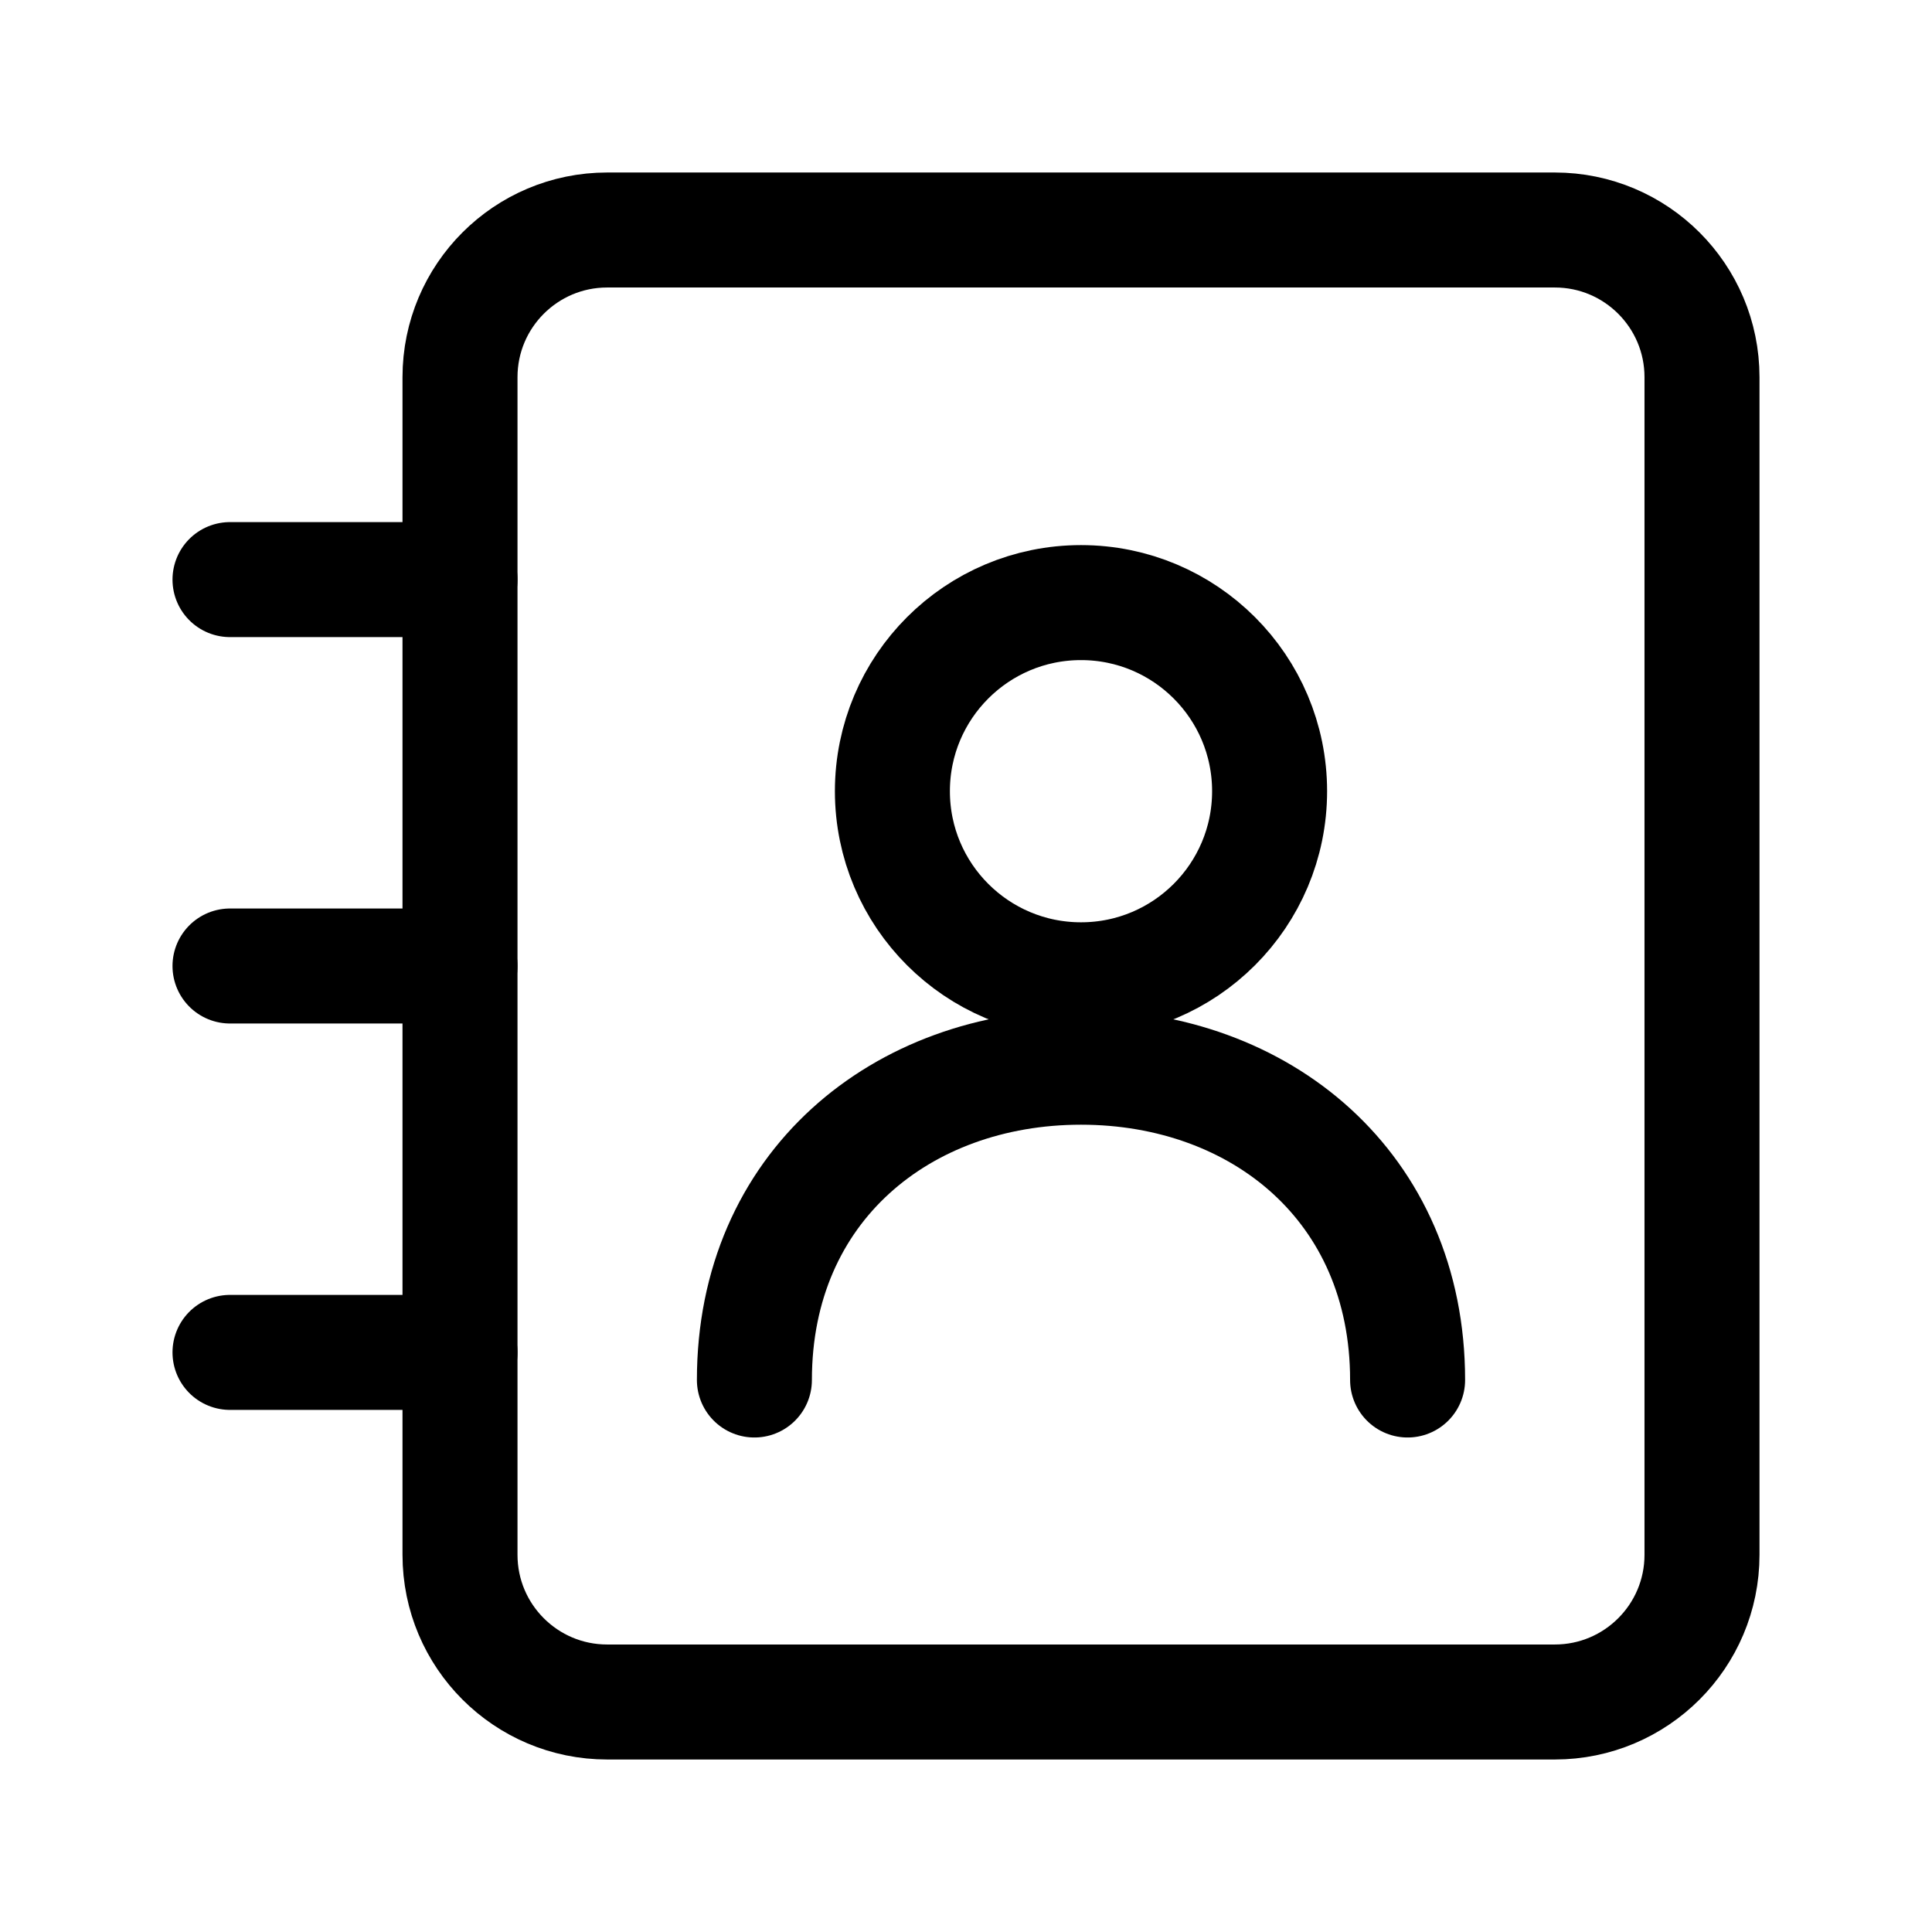
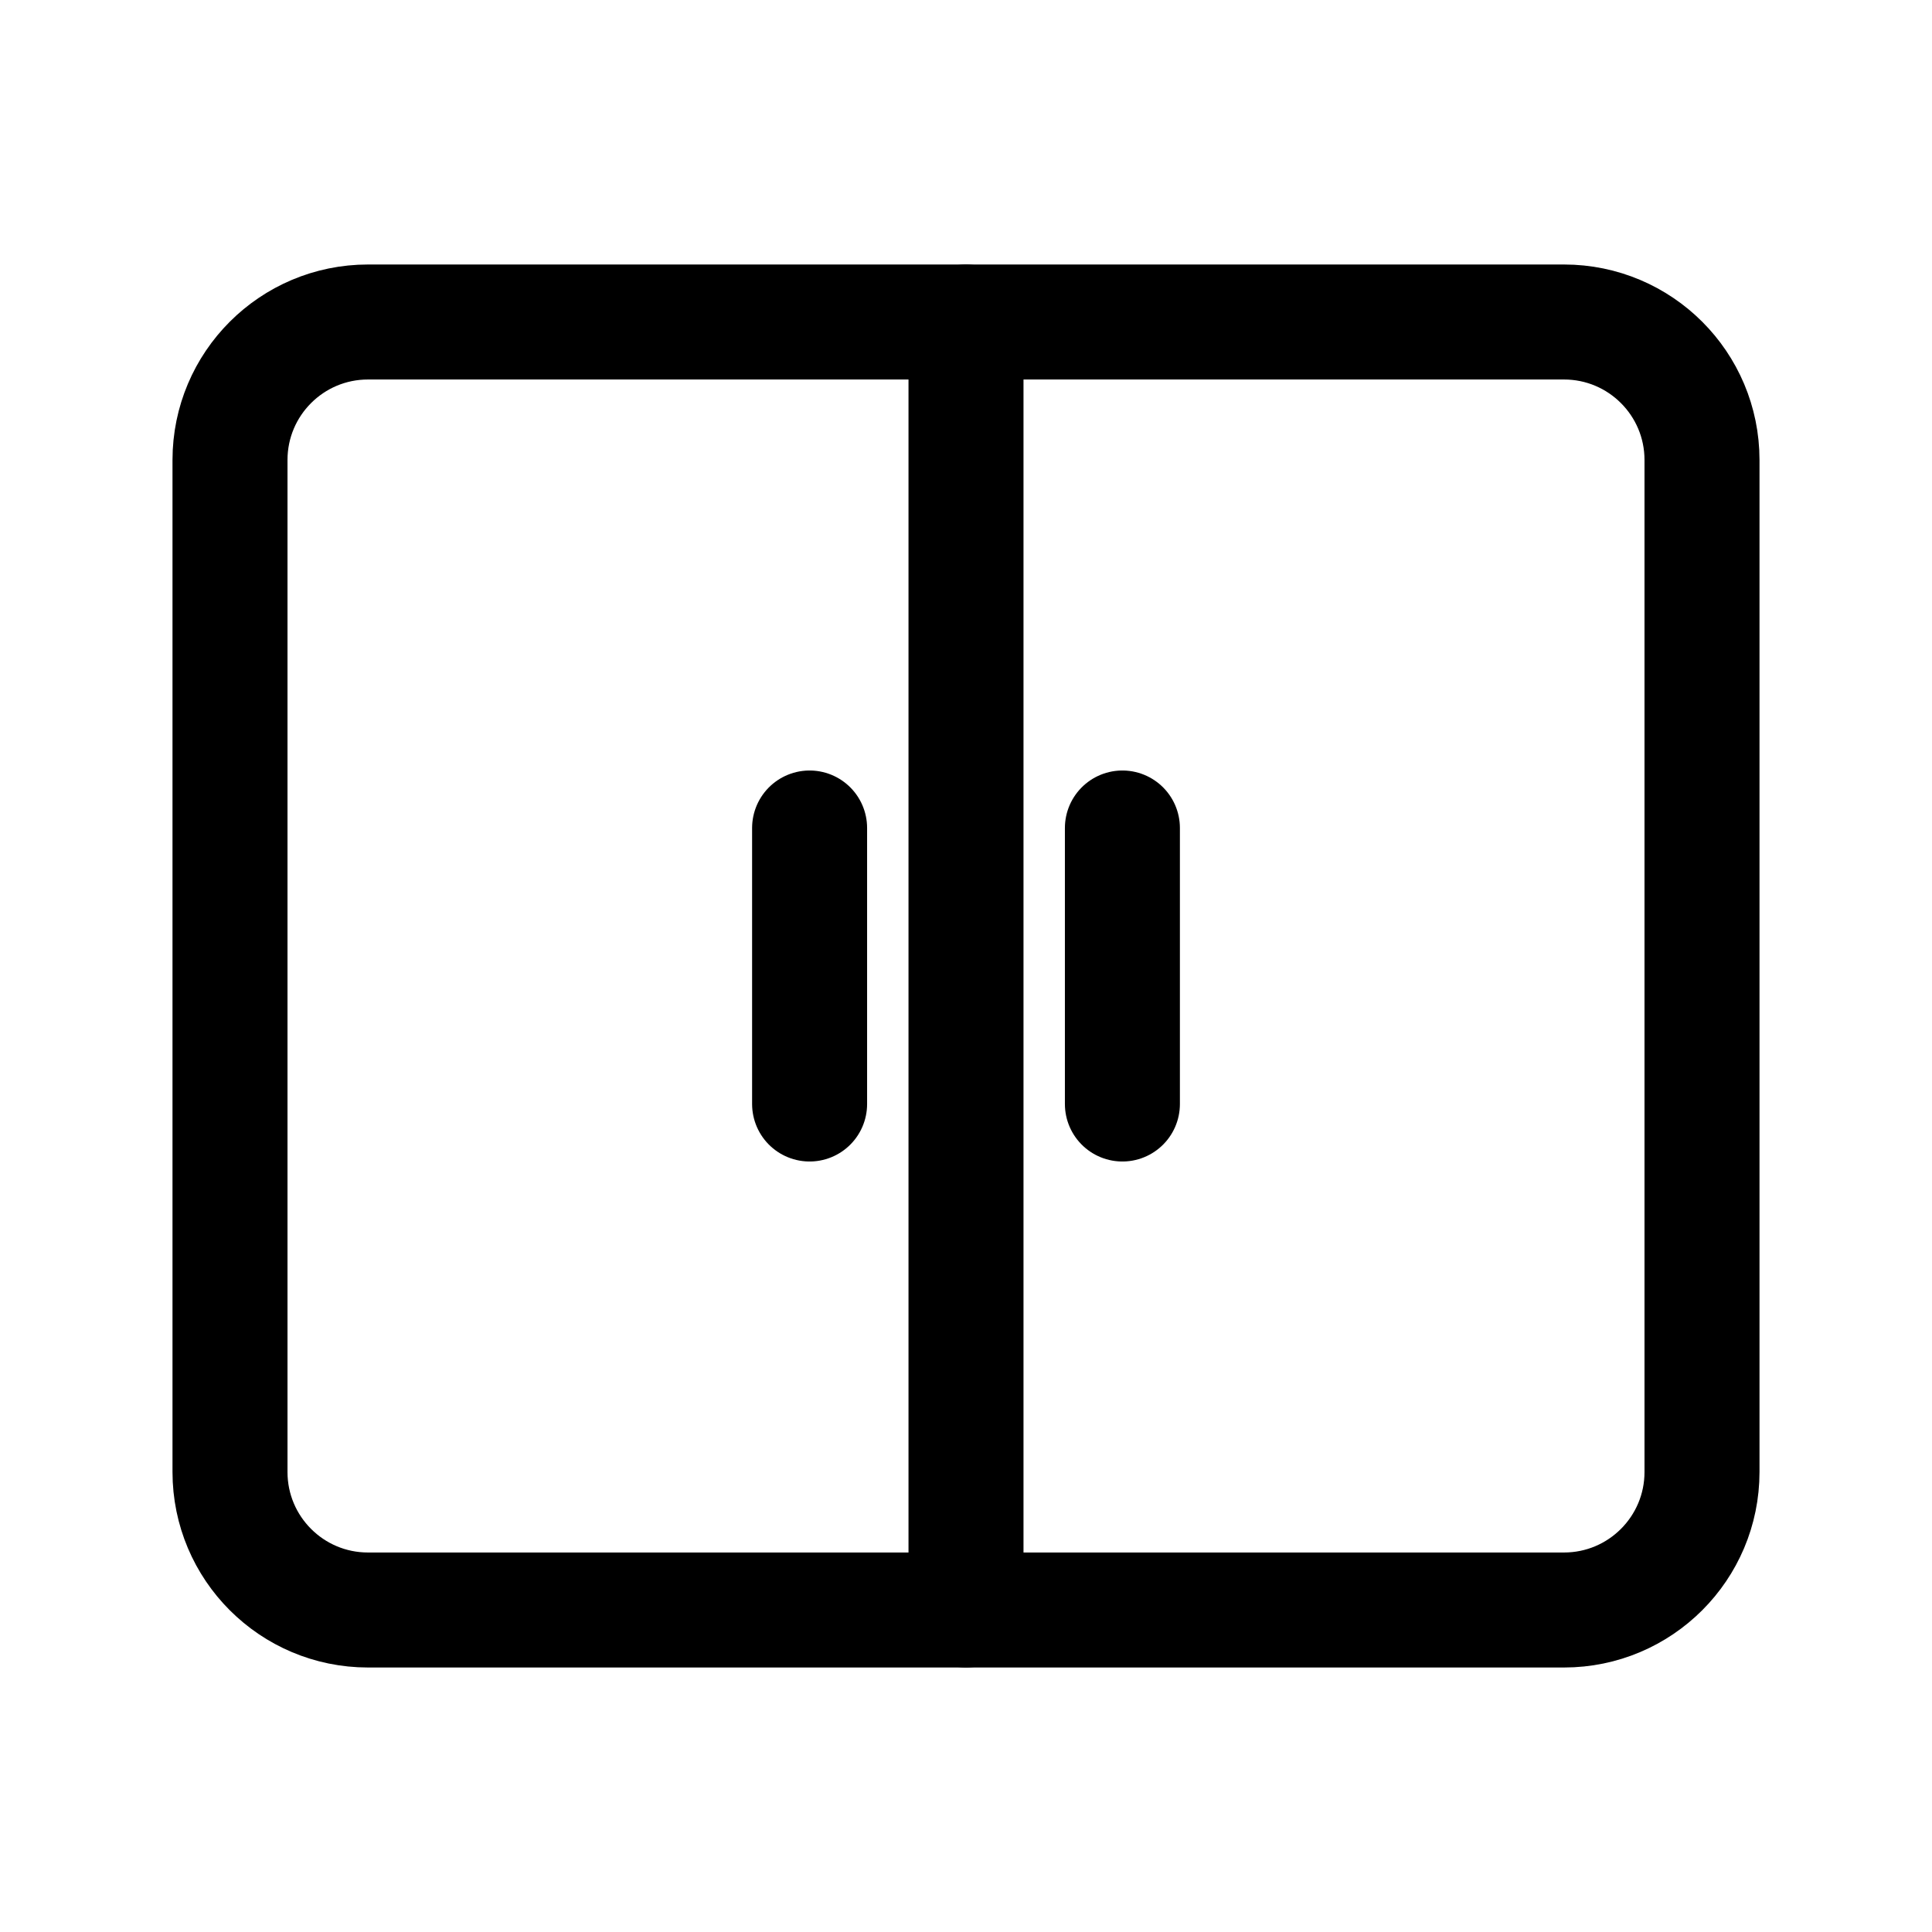
<svg xmlns="http://www.w3.org/2000/svg" width="21" height="21" version="1.1" viewBox="0 0 21 21">
  <g fill="none" stroke="#000" stroke-linecap="round" stroke-linejoin="round" stroke-width="1.25">
-     <rect x="5" y="2.5" width="13.5" height="16" rx="1.6" />
-     <path d="m2.5 6.3h2.5" />
-     <path d="m2.5 10.5h2.5" />
-     <path d="m2.5 14.7h2.5" />
-     <circle cx="11.75" cy="8.6" r="2.05" />
-     <path d="m8.2 15c0-2.1 1.6-3.4 3.55-3.4s3.55 1.3 3.55 3.4" />
+     <rect x="2.5" y="3.5" width="16" height="14" rx="1.5" />
+     <path d="m10.5 3.5v14" />
+     <path d="m8.8 9v3" />
+     <path d="m12.2 9v3" />
  </g>
</svg>
